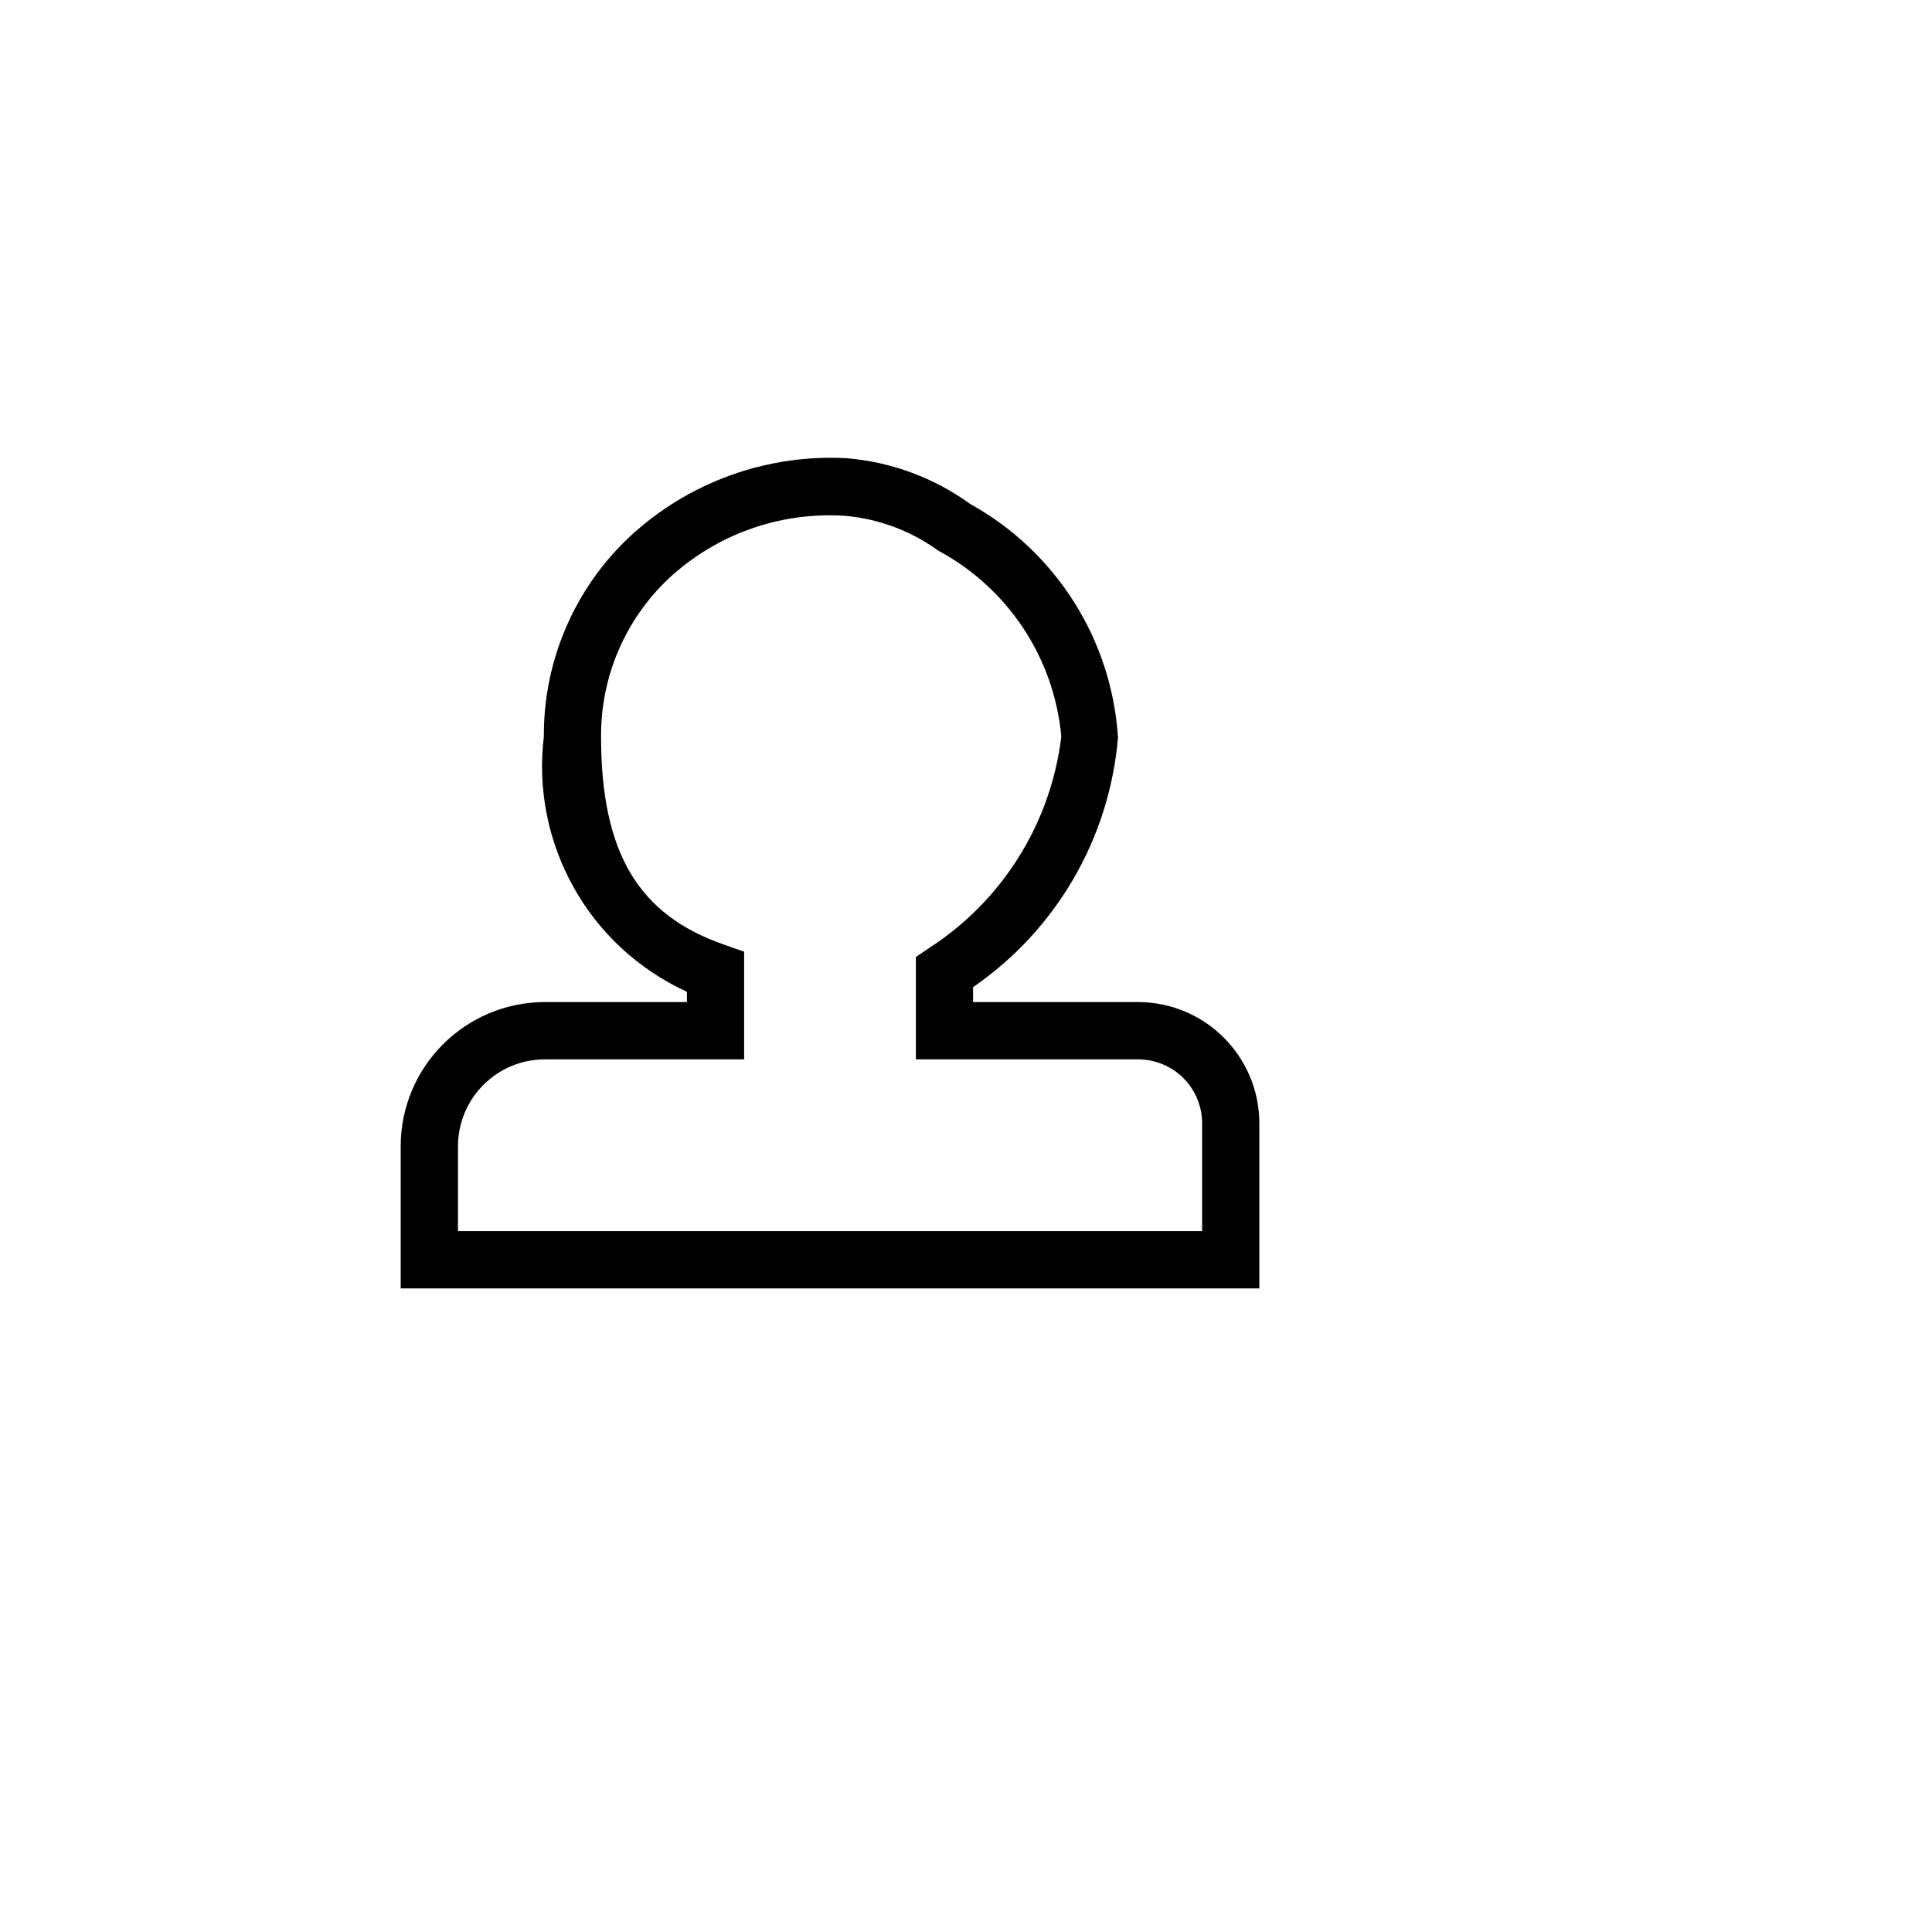
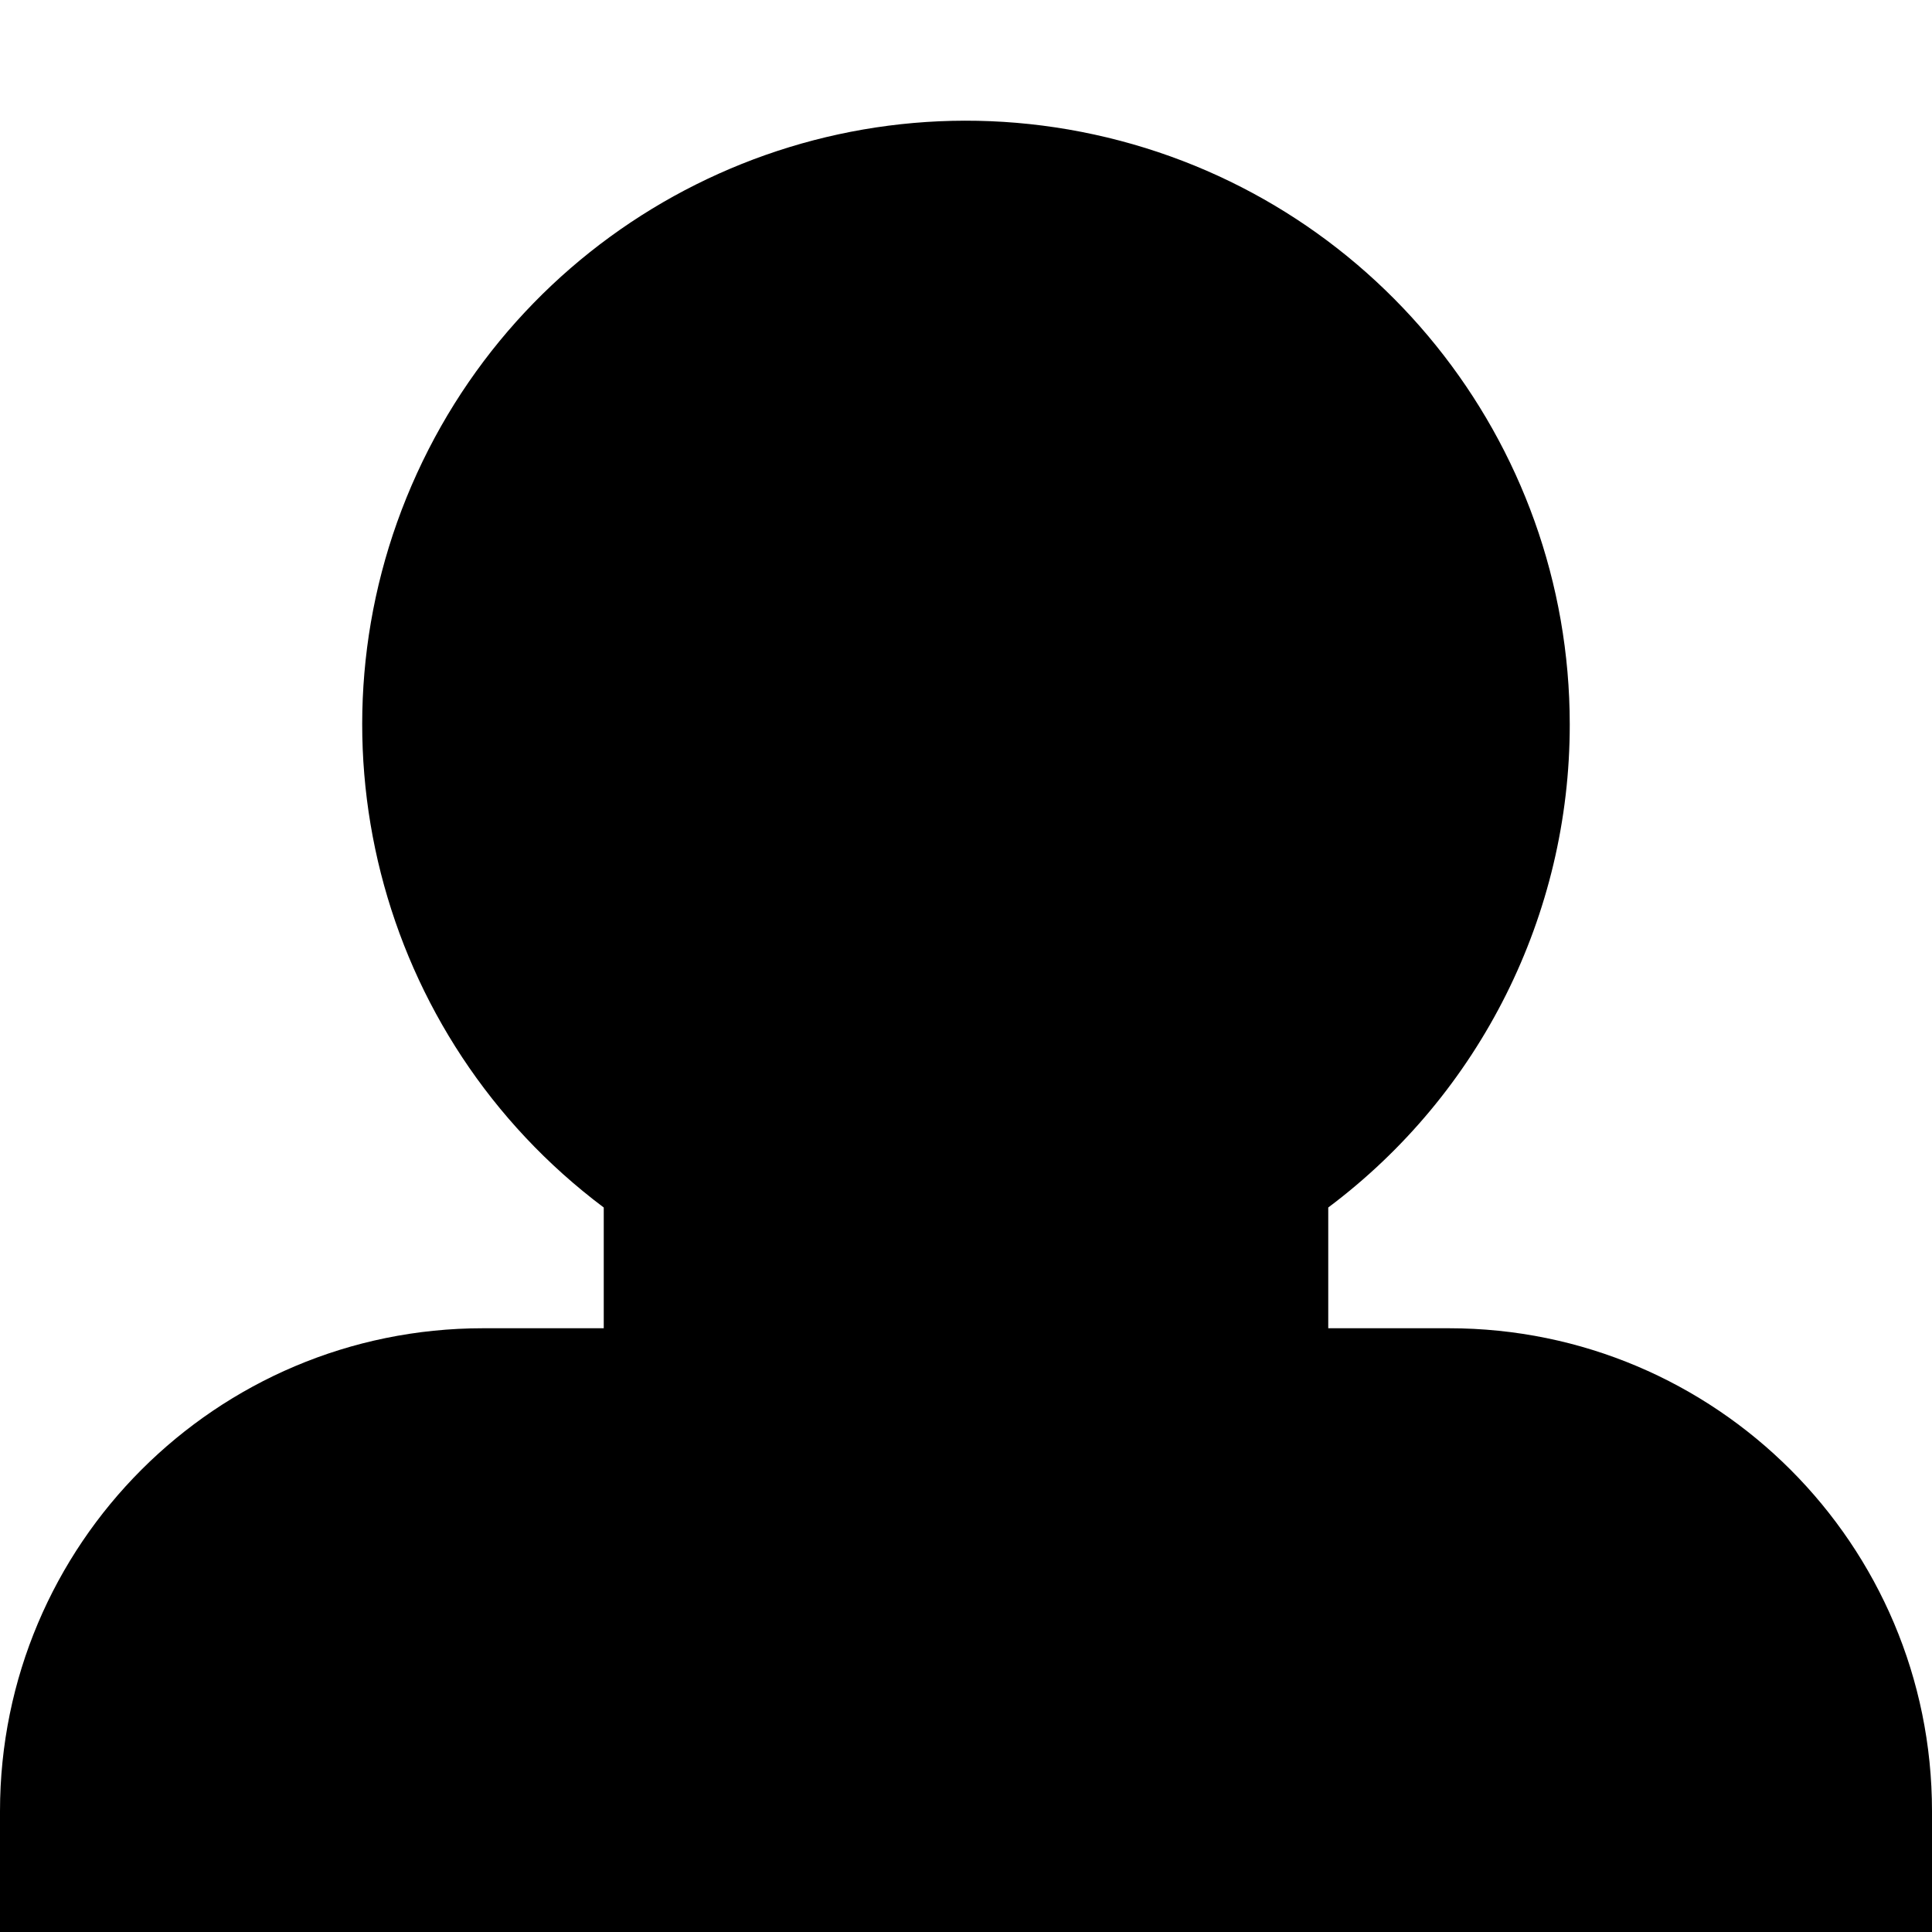
- <svg xmlns="http://www.w3.org/2000/svg" class="hidden" preserveAspectRatio="xMidYMin" viewBox="0 0 18 18" id="person-small">
-   <path d="M11.733 12.004h-8V10.68a1.345 1.345 0 0 1 1.344-1.344H6.4V9.24a2.31 2.31 0 0 1-1.333-2.379 2.533 2.533 0 0 1 .8-1.861 2.752 2.752 0 0 1 2.021-.731 2.283 2.283 0 0 1 1.152.427 2.682 2.682 0 0 1 1.376 2.176 3.144 3.144 0 0 1-1.35 2.325v.139h1.537a1.131 1.131 0 0 1 1.13 1.13Zm-7.466-.534H11.2v-1.003a.596.596 0 0 0-.597-.597h-2.07v-.954l.118-.08a2.735 2.735 0 0 0 1.237-1.974A2.19 2.19 0 0 0 8.741 5.13a1.735 1.735 0 0 0-.88-.325 2.2 2.2 0 0 0-1.632.586A2.007 2.007 0 0 0 5.6 6.862c0 1.083.347 1.664 1.152 1.941l.181.064V9.87H5.077a.81.81 0 0 0-.81.81Z" />
+ <svg xmlns="http://www.w3.org/2000/svg" id="person-small" width="16" height="16">
+   <path fill-rule="evenodd" d="M13 6a4.993 4.993 0 0 1-2 4v1h1a4 4 0 0 1 4 4v1H0v-1a4 4 0 0 1 4-4h1v-1a5 5 0 1 1 8-4Z" clip-rule="evenodd" />
</svg>
